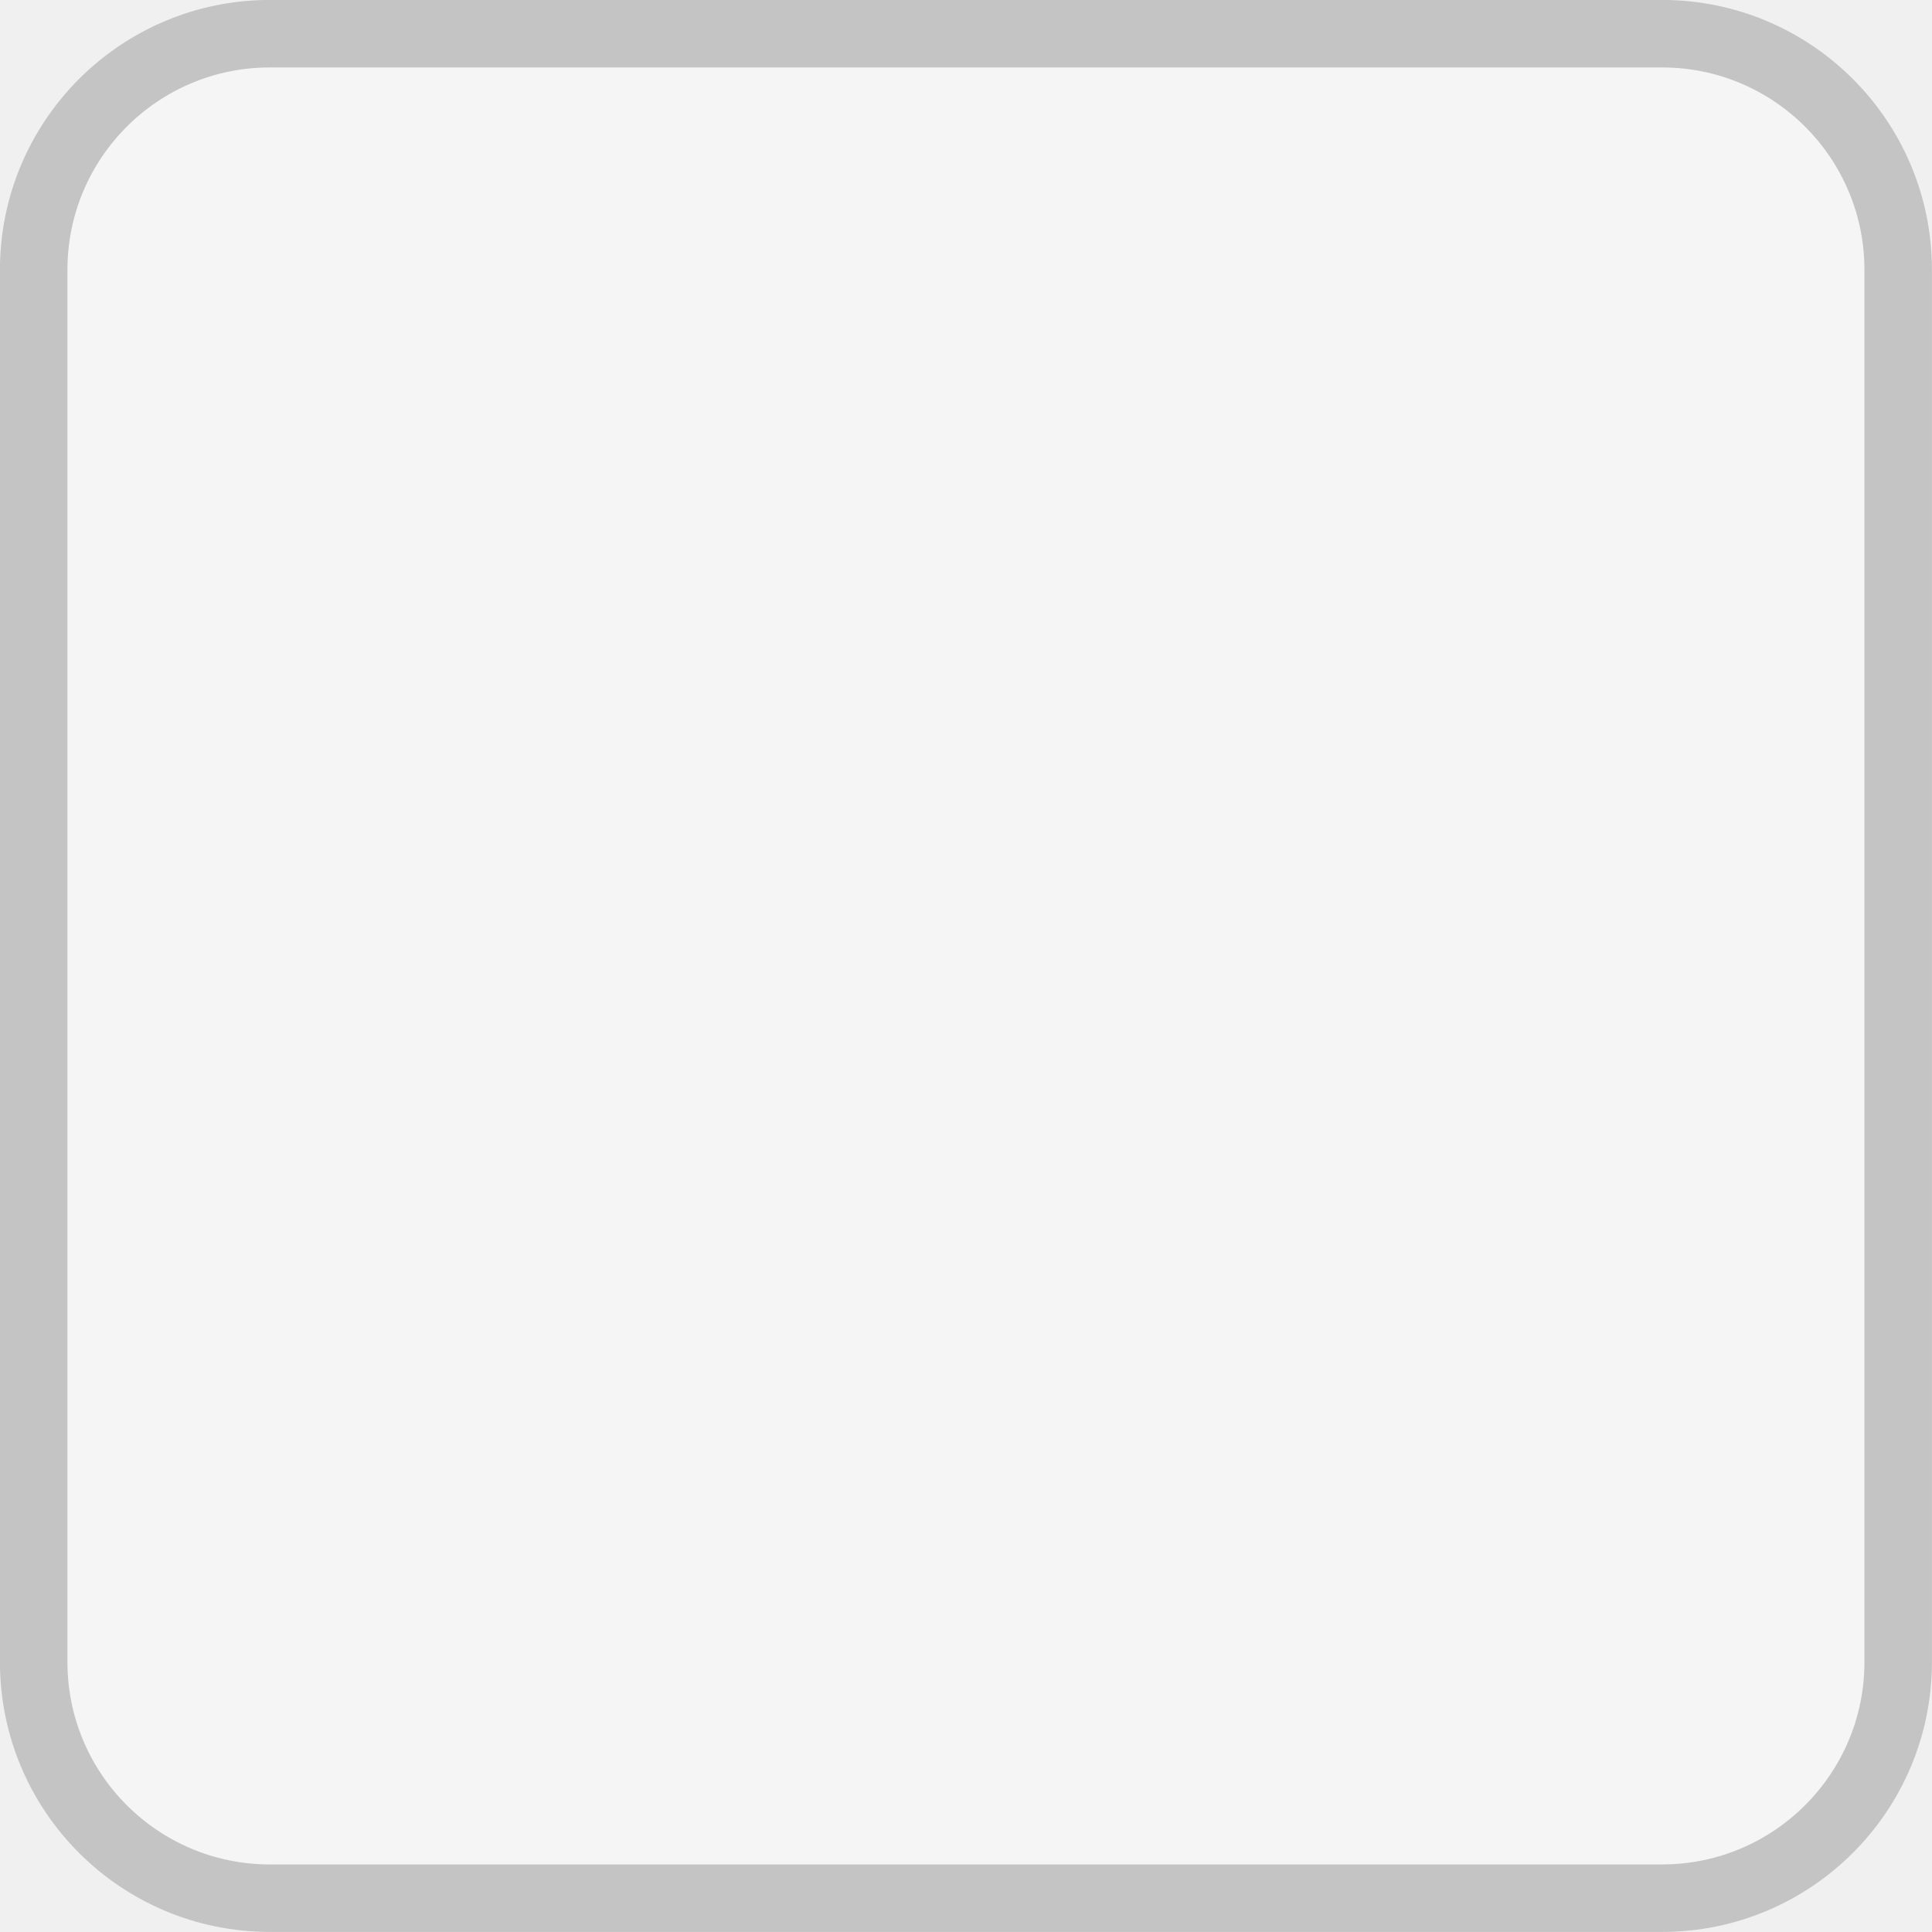
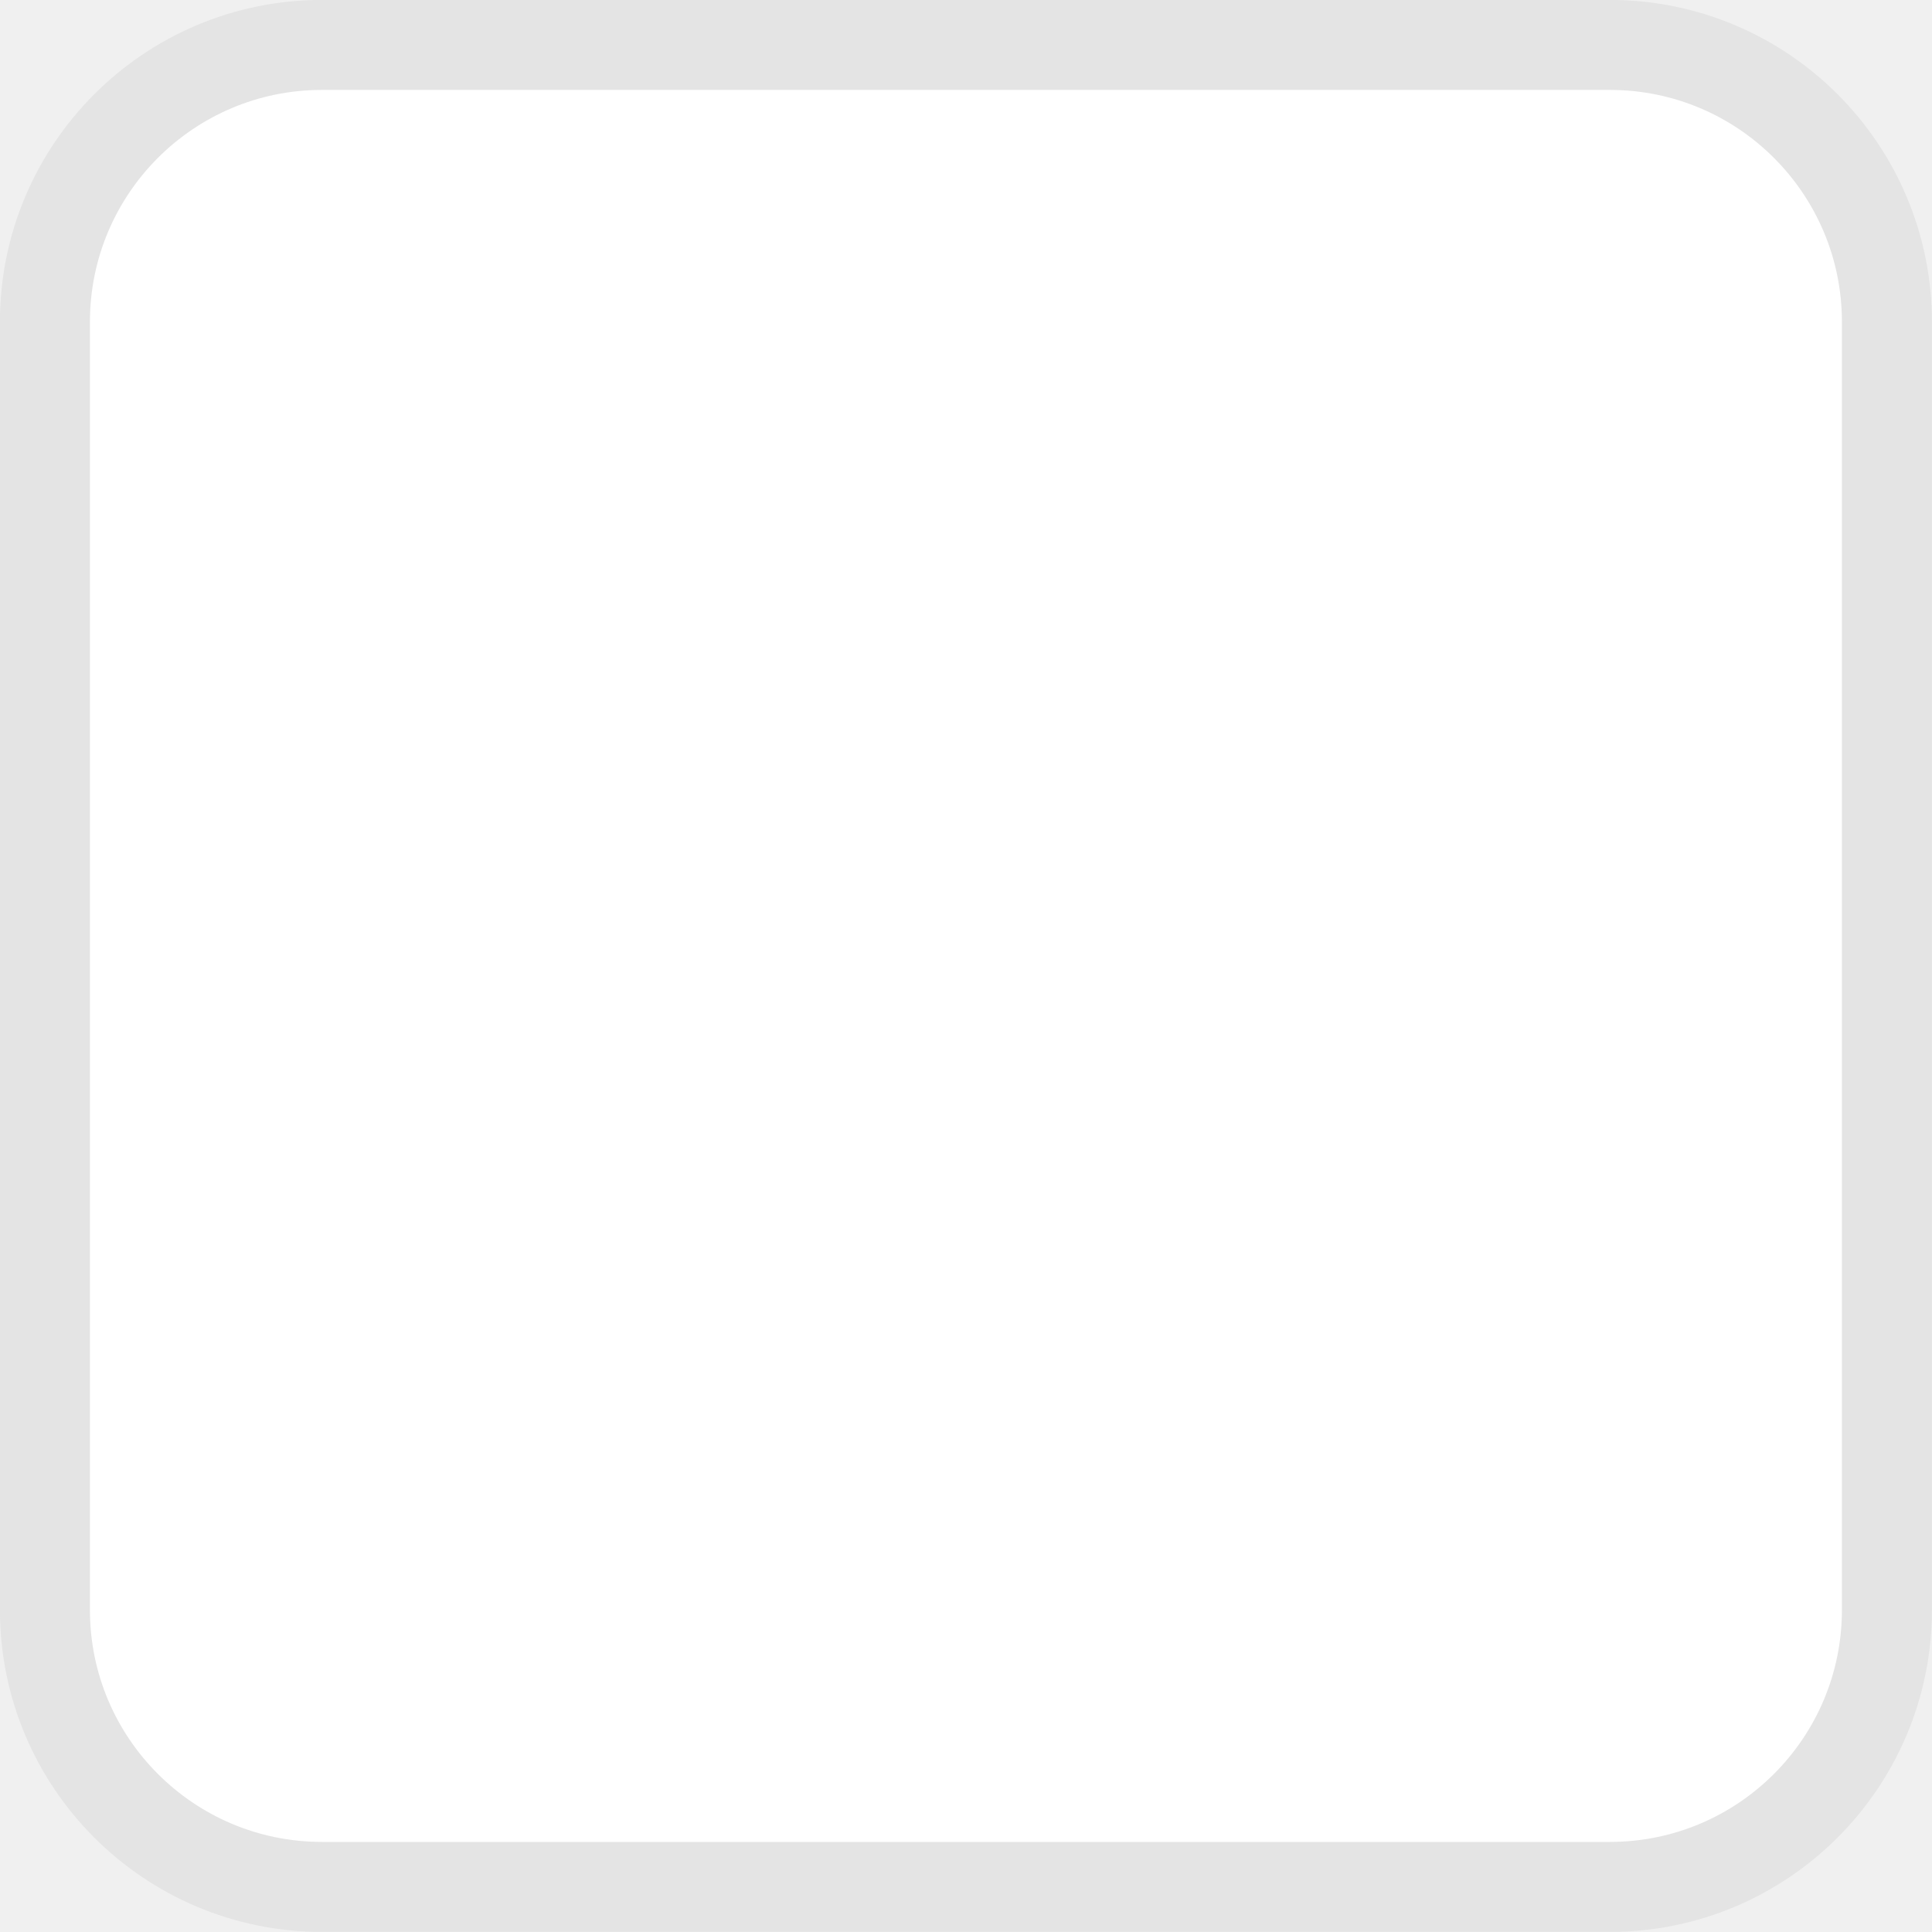
- <svg xmlns="http://www.w3.org/2000/svg" width="16" height="16" viewBox="0 0 16 16" fill="none">
-   <rect x="0.279" y="0.279" width="15.441" height="15.441" rx="1.956" fill="#F5F5F5" stroke="#C4C4C4" stroke-width="0.559" />
+ <svg xmlns="http://www.w3.org/2000/svg" width="12" height="12" viewBox="0 0 12 12" fill="none">
+   <rect x="0.279" y="0.279" width="11.441" height="11.441" rx="1.721" fill="white" stroke="#E4E4E4" stroke-width="0.559" />
</svg>
